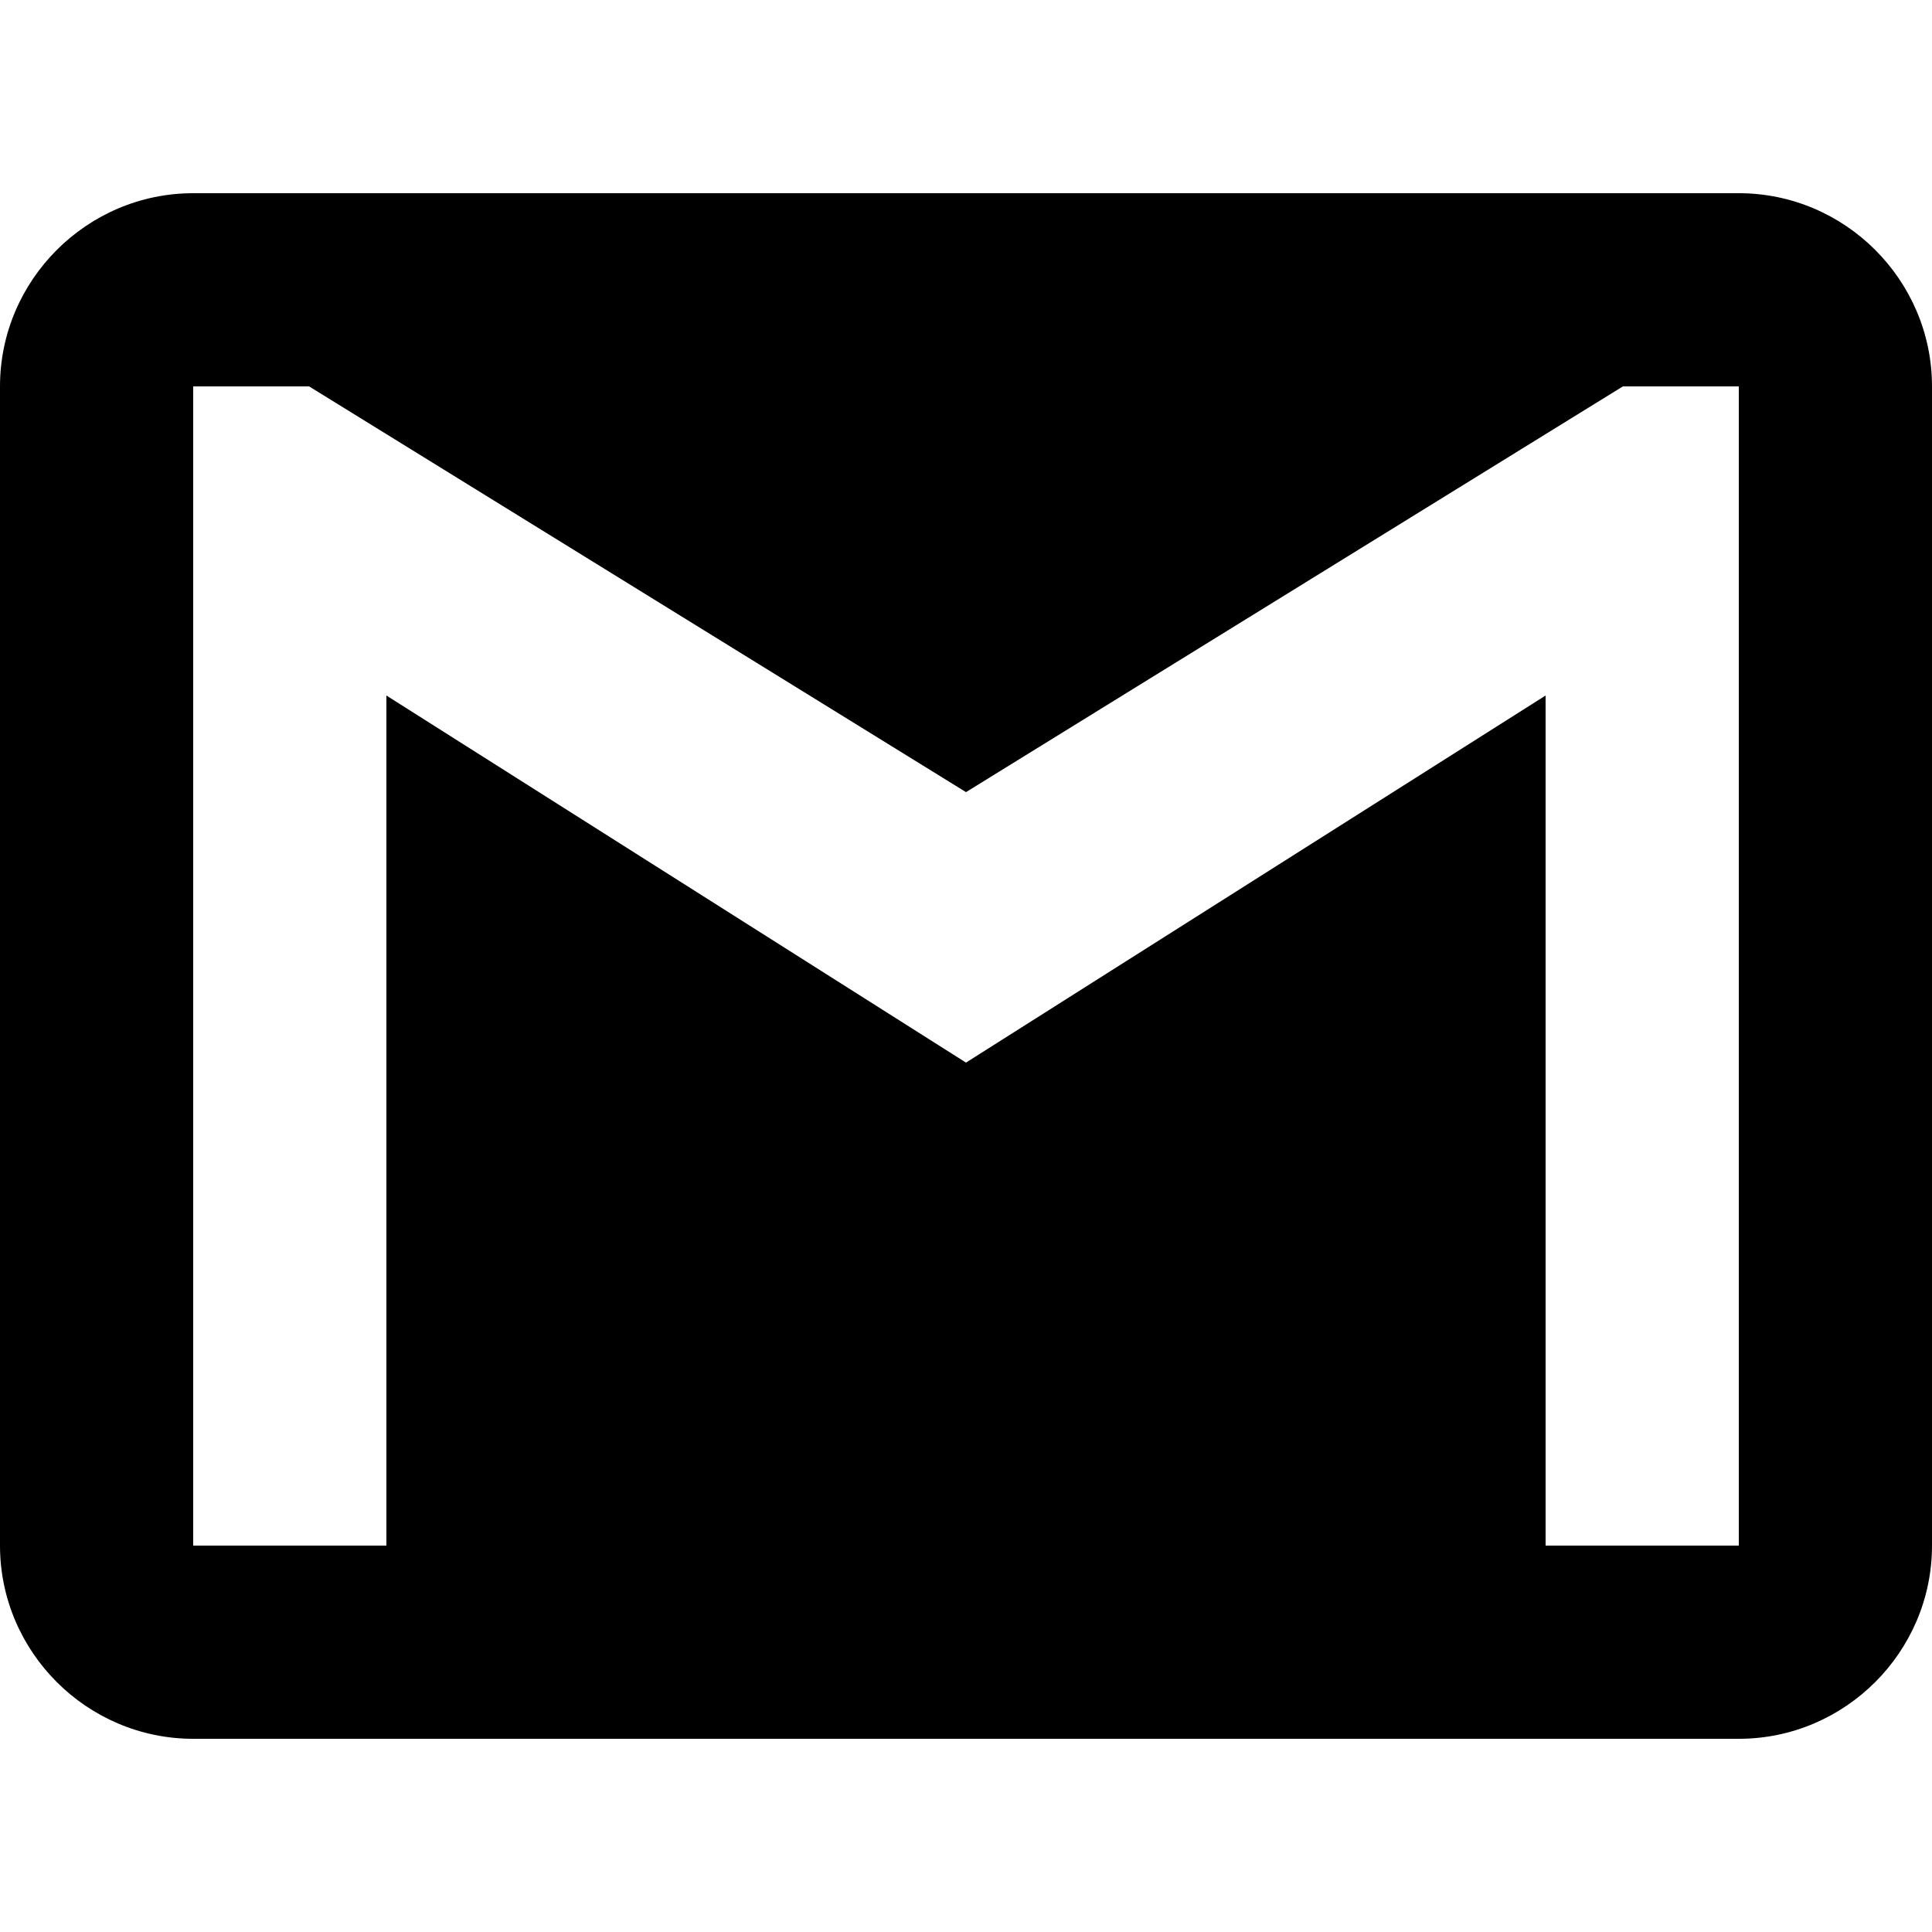
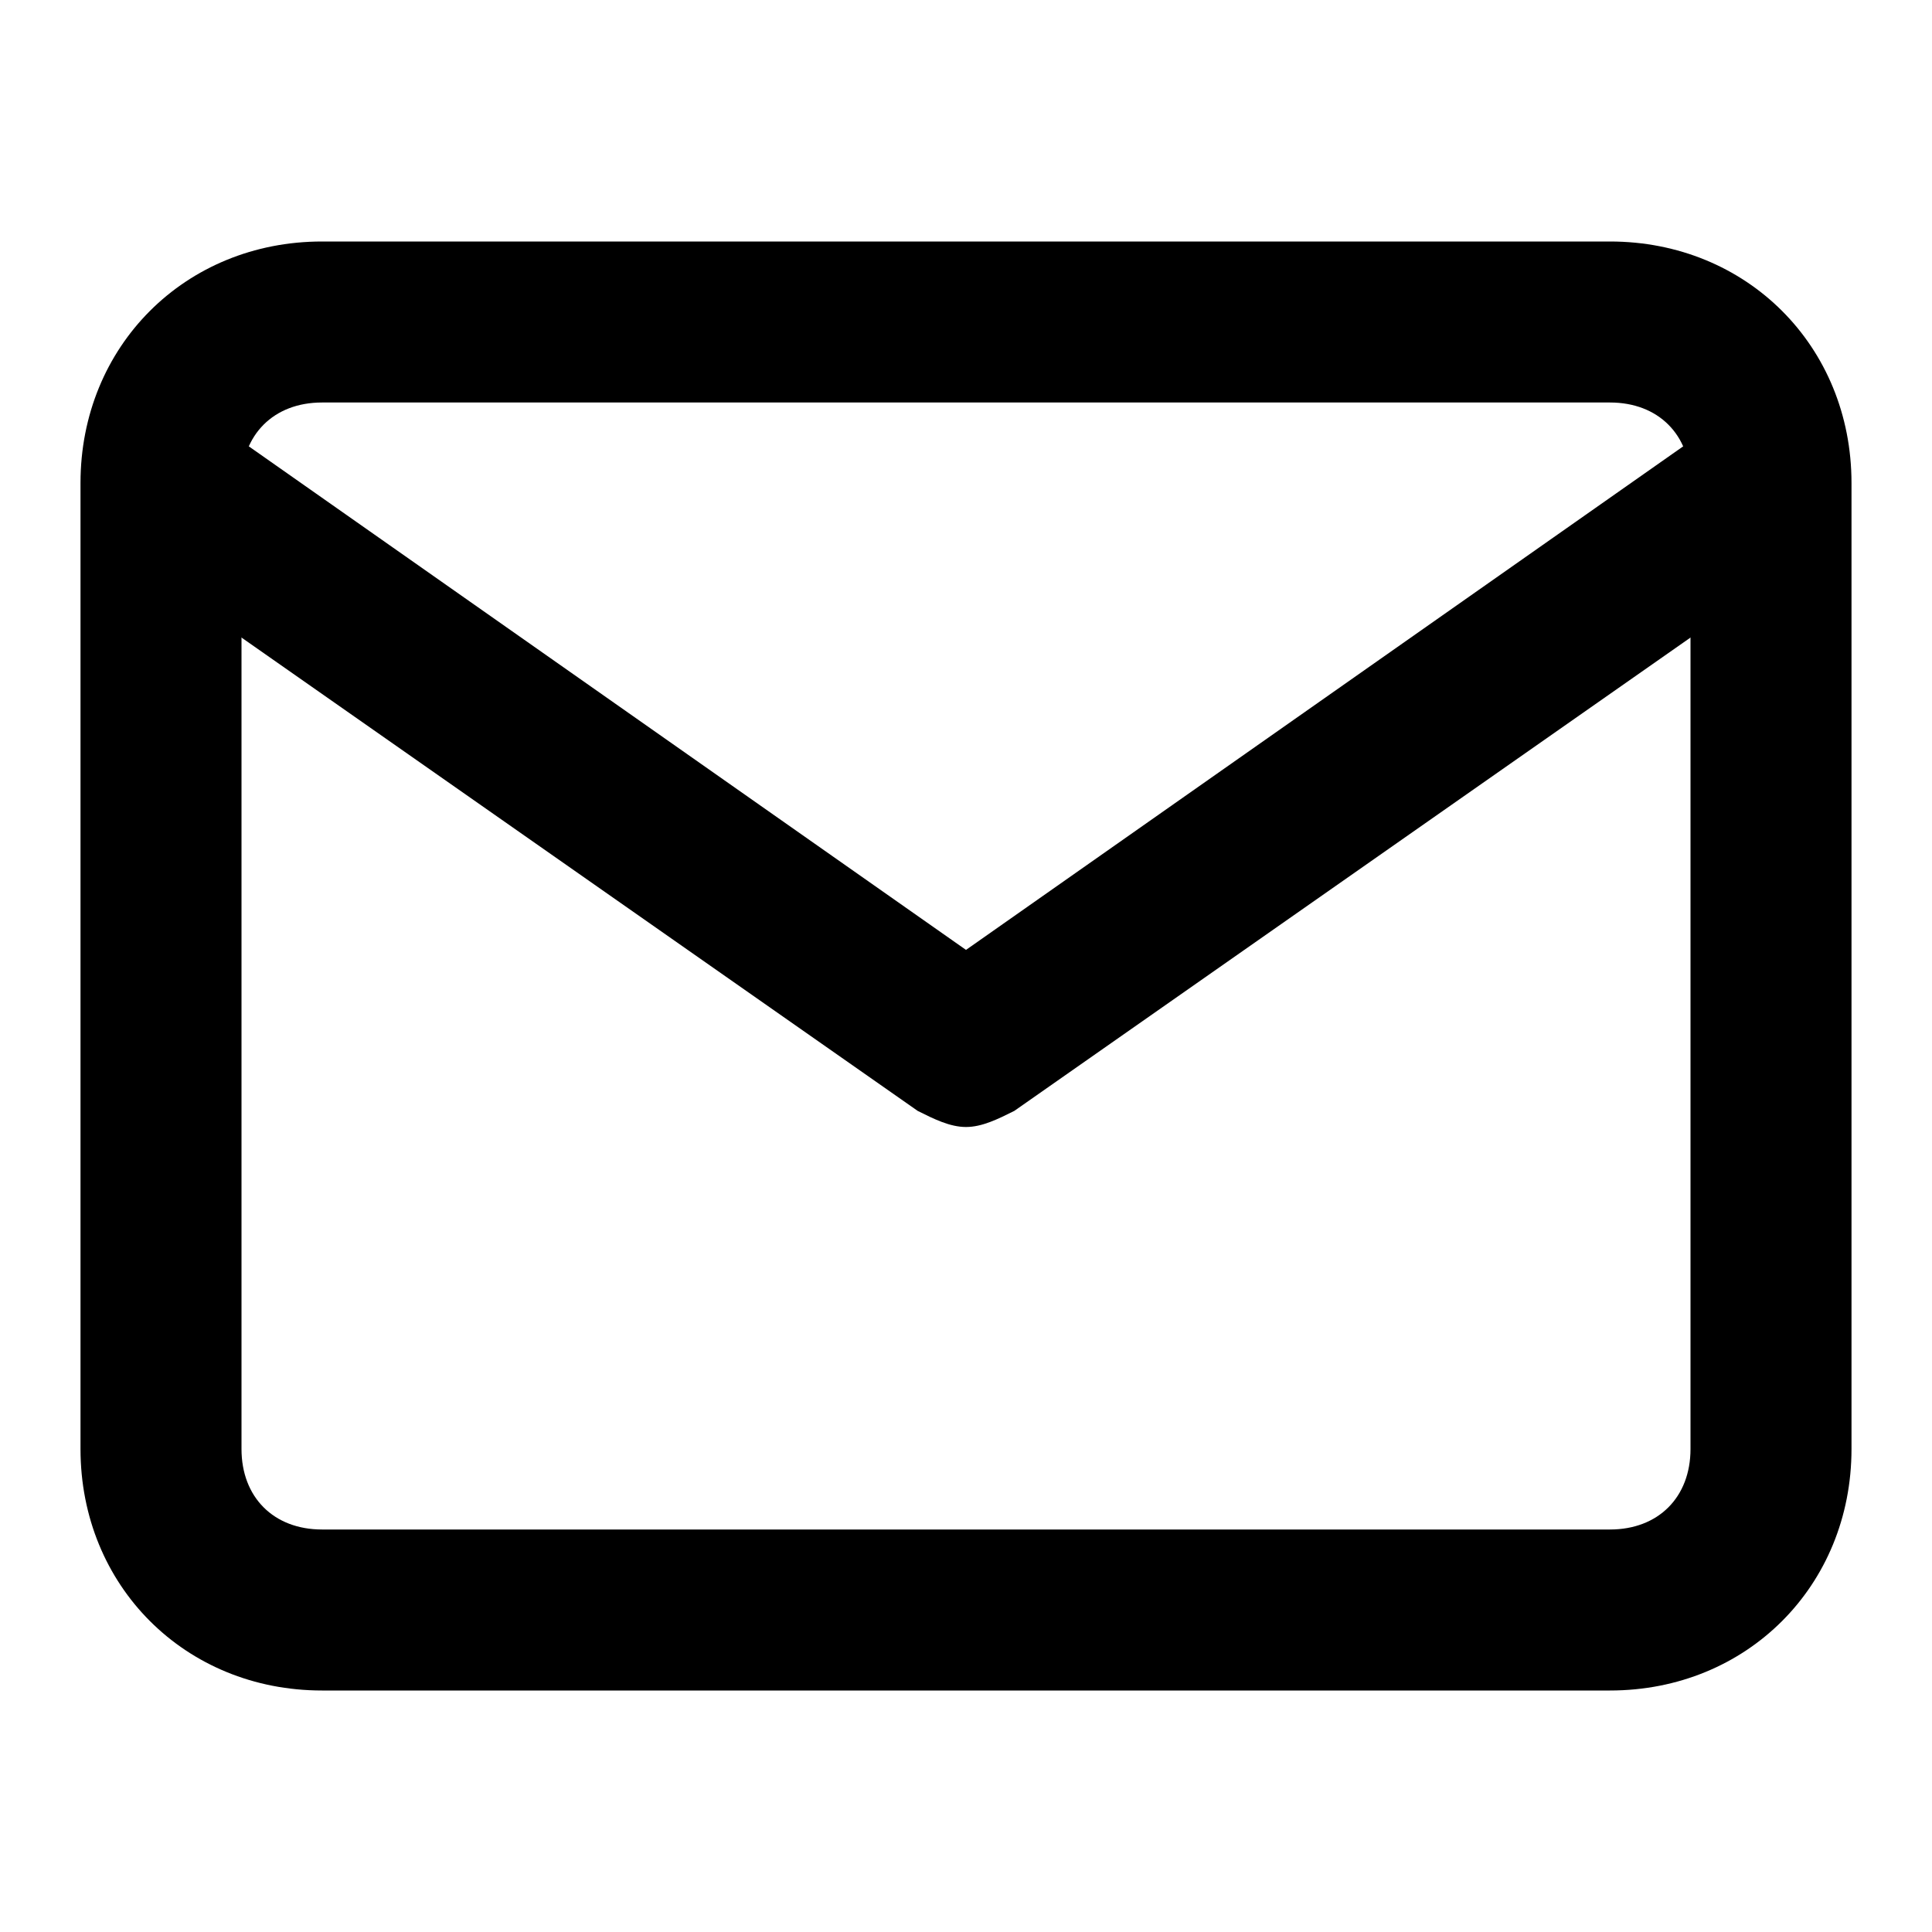
- <svg xmlns="http://www.w3.org/2000/svg" width="510" height="510">
-   <path d="M459 51H51C22.95 51 0 73.95 0 102v306c0 28.05 22.95 51 51 51h408c28.05 0 51-22.95 51-51V102c0-28.05-22.95-51-51-51zm0 357h-51V183.6l-153 96.9-153-96.9V408H51V102h30.6L255 209.1 428.4 102H459v306z" />
+ <svg xmlns="http://www.w3.org/2000/svg" viewBox="0 0 24 24">
+   <path d="M20 21H4c-1.7 0-3-1.3-3-3V6c0-1.7 1.3-3 3-3h16c1.7 0 3 1.3 3 3v12c0 1.7-1.3 3-3 3zM4 5c-.6 0-1 .4-1 1v12c0 .6.4 1 1 1h16c.6 0 1-.4 1-1V6c0-.6-.4-1-1-1H4z" />
+   <path d="M12 14c-.2 0-.4-.1-.6-.2l-10-7c-.4-.3-.5-.9-.2-1.4.3-.4.9-.5 1.4-.2l9.4 6.6 9.4-6.6c.5-.3 1.1-.2 1.4.2.3.5.2 1.1-.2 1.4l-10 7c-.2.1-.4.2-.6.2z" />
</svg>
